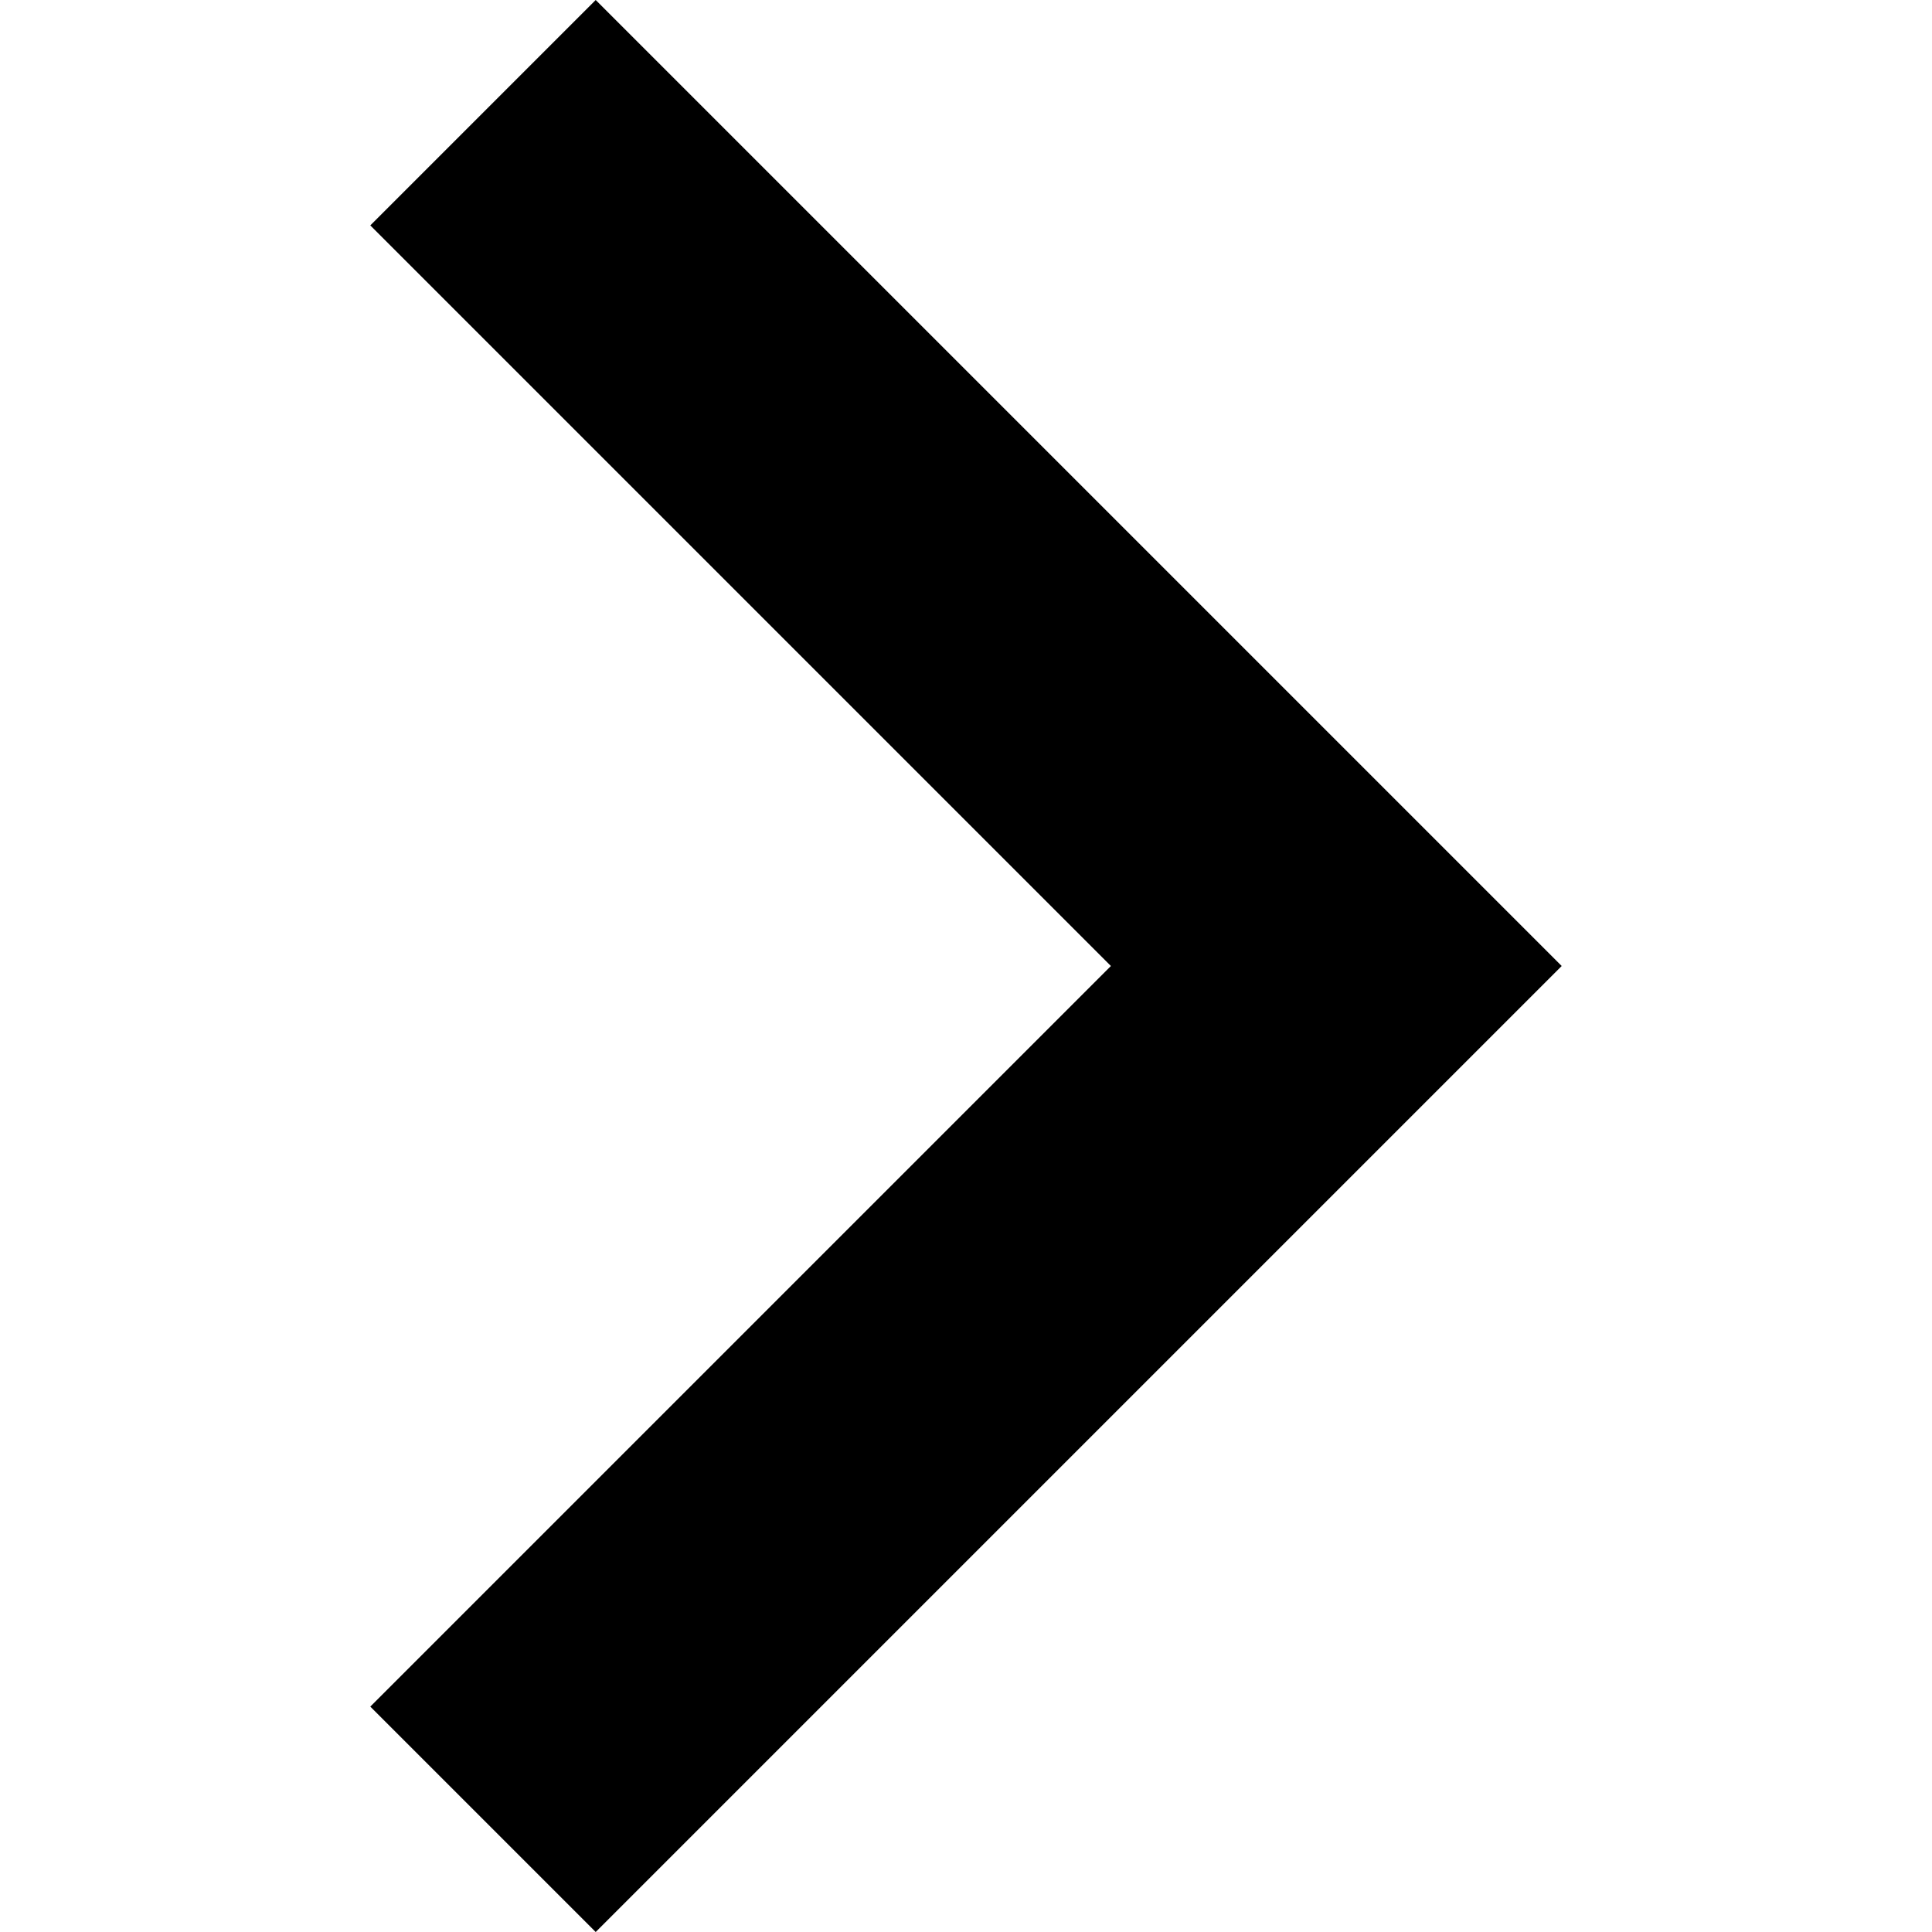
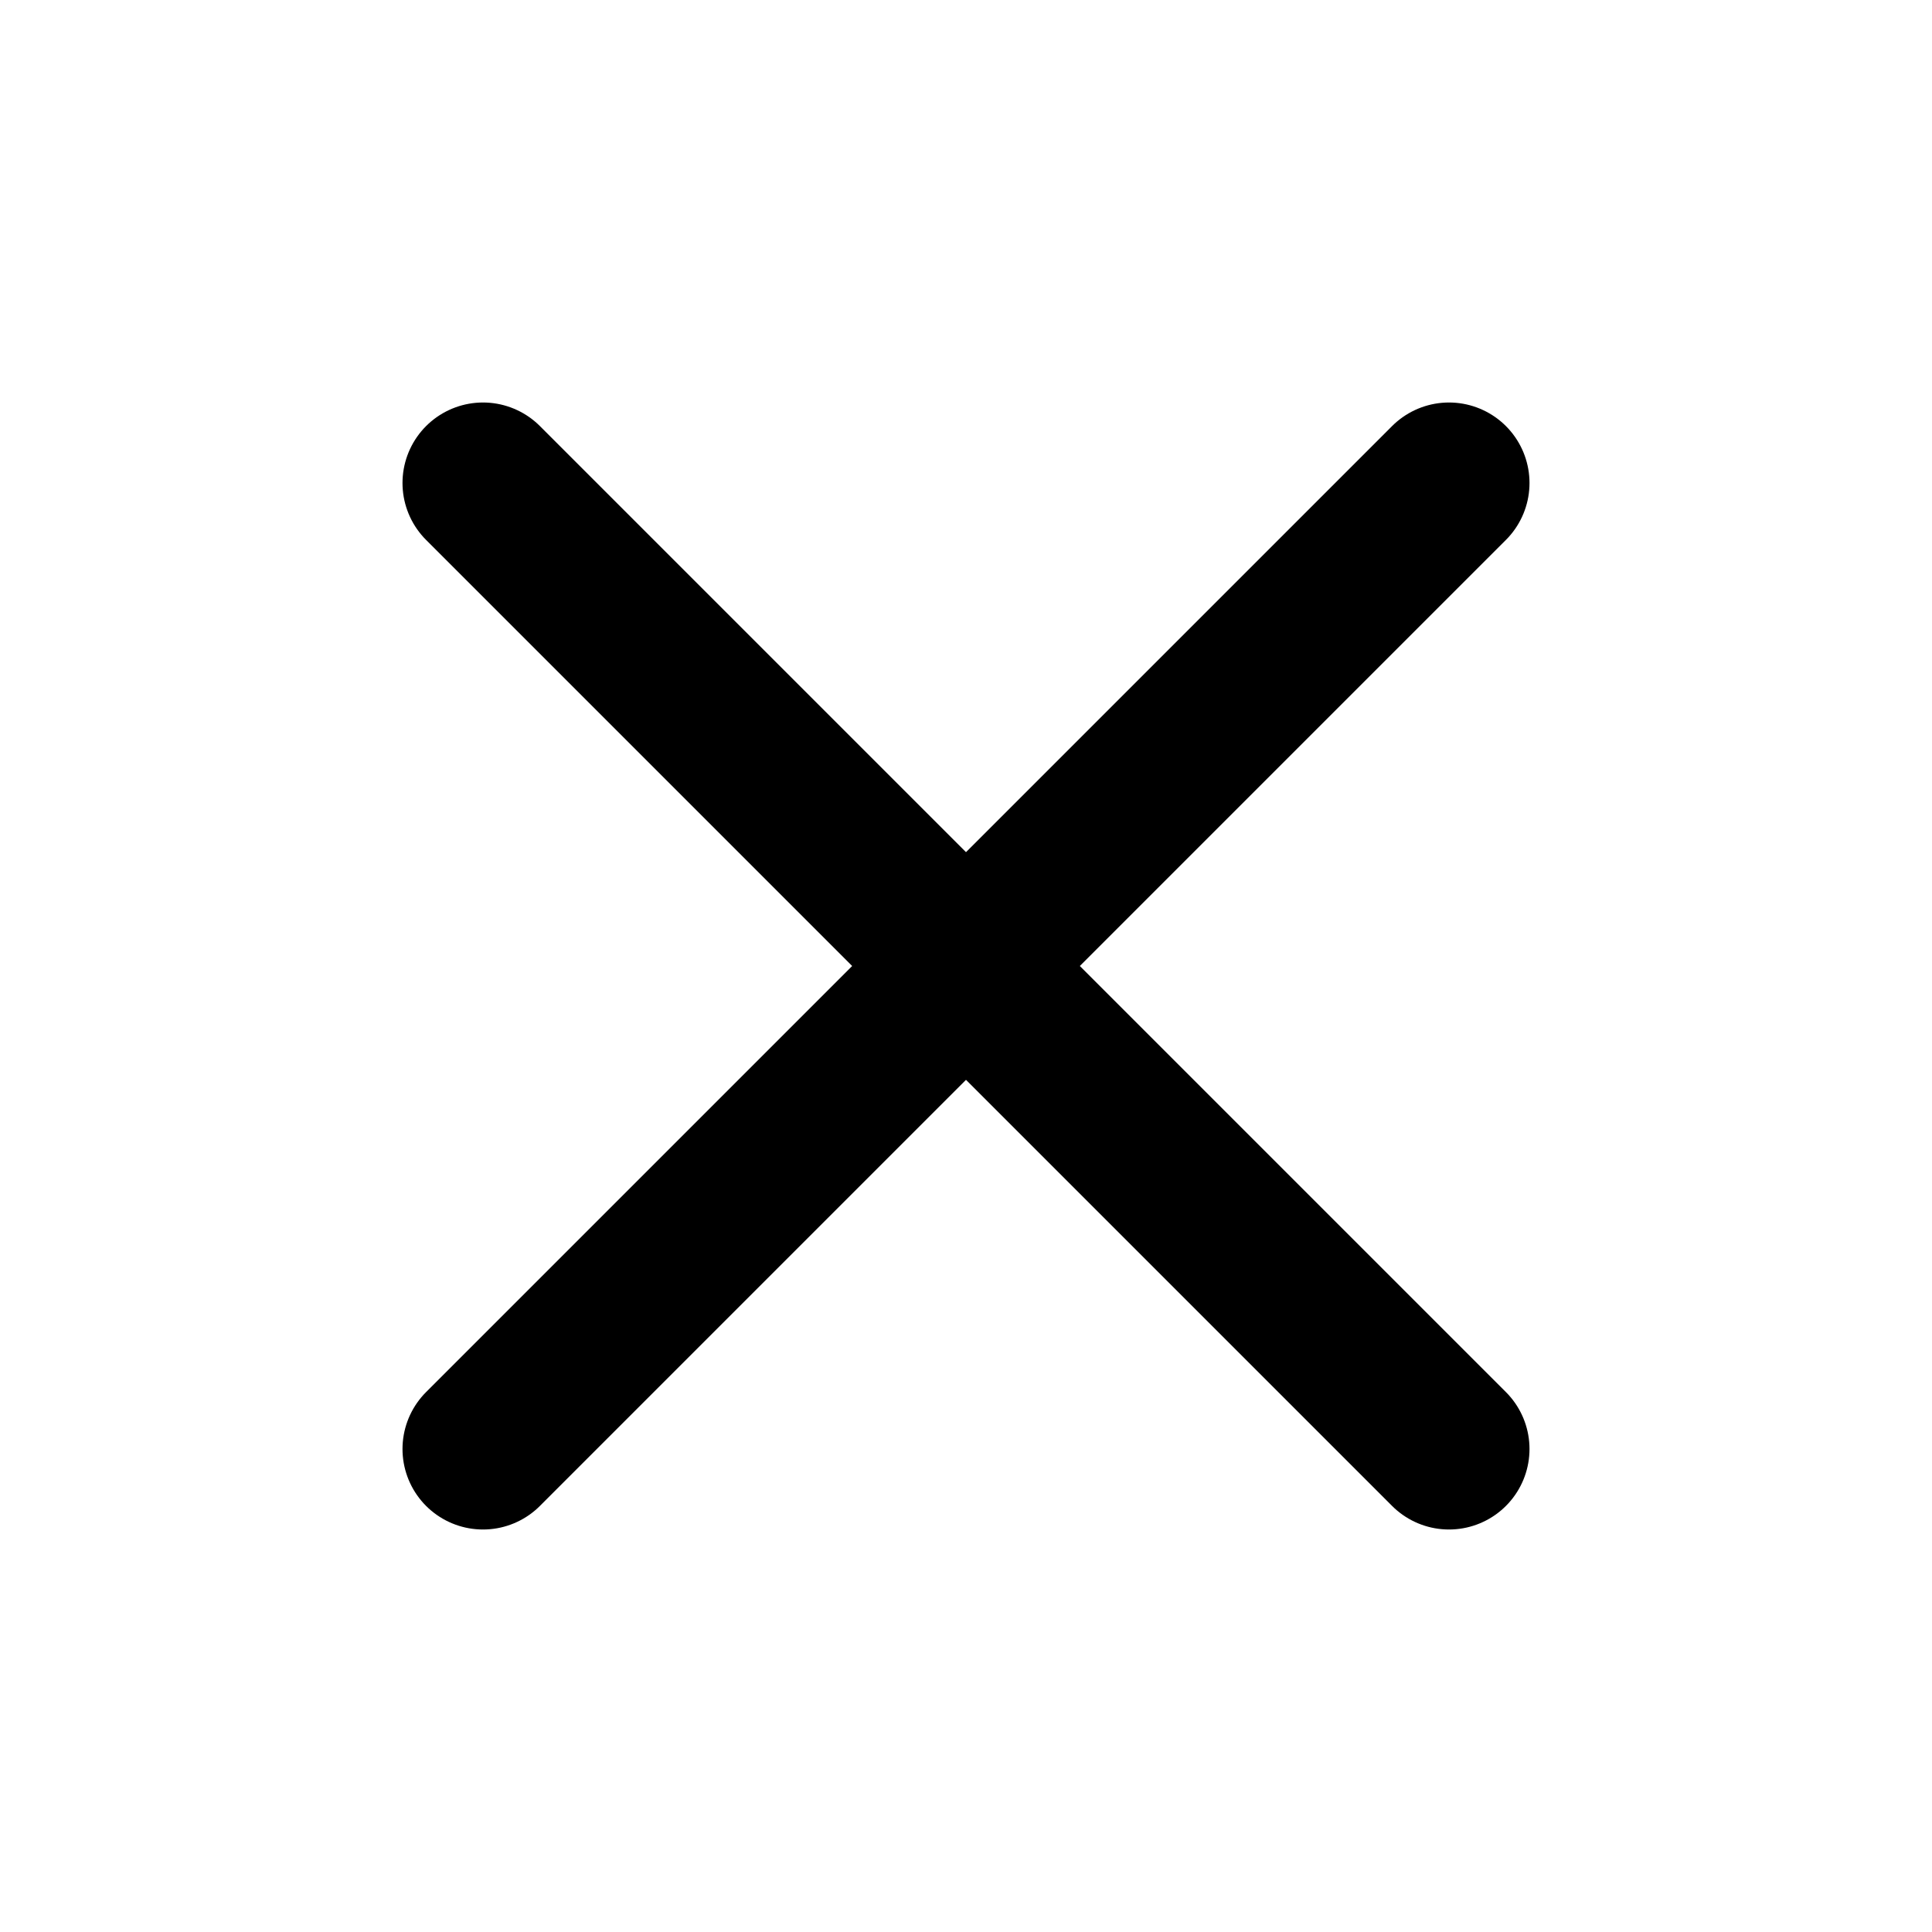
- <svg xmlns="http://www.w3.org/2000/svg" version="1.1" xmlnsXlink="http://www.w3.org/1999/xlink" x="0px" y="0px" viewBox="0 0 306 306" xmlSpace="preserve" style="">
-   <g>
-     <g class="chevron-icon chevron-icon-next">
-       <polygon points="94.35,0 58.65,35.7 175.95,153 58.65,270.3 94.35,306 247.35,153" />
-     </g>
-   </g>
+ <svg xmlns="http://www.w3.org/2000/svg" fill="none" viewBox="0 0 24 24" stroke="currentColor" width="24" height="24">
+   <path stroke-linecap="round" stroke-linejoin="round" stroke-width="2" d="M6 18L18 6M6 6l12 12" />
</svg>
